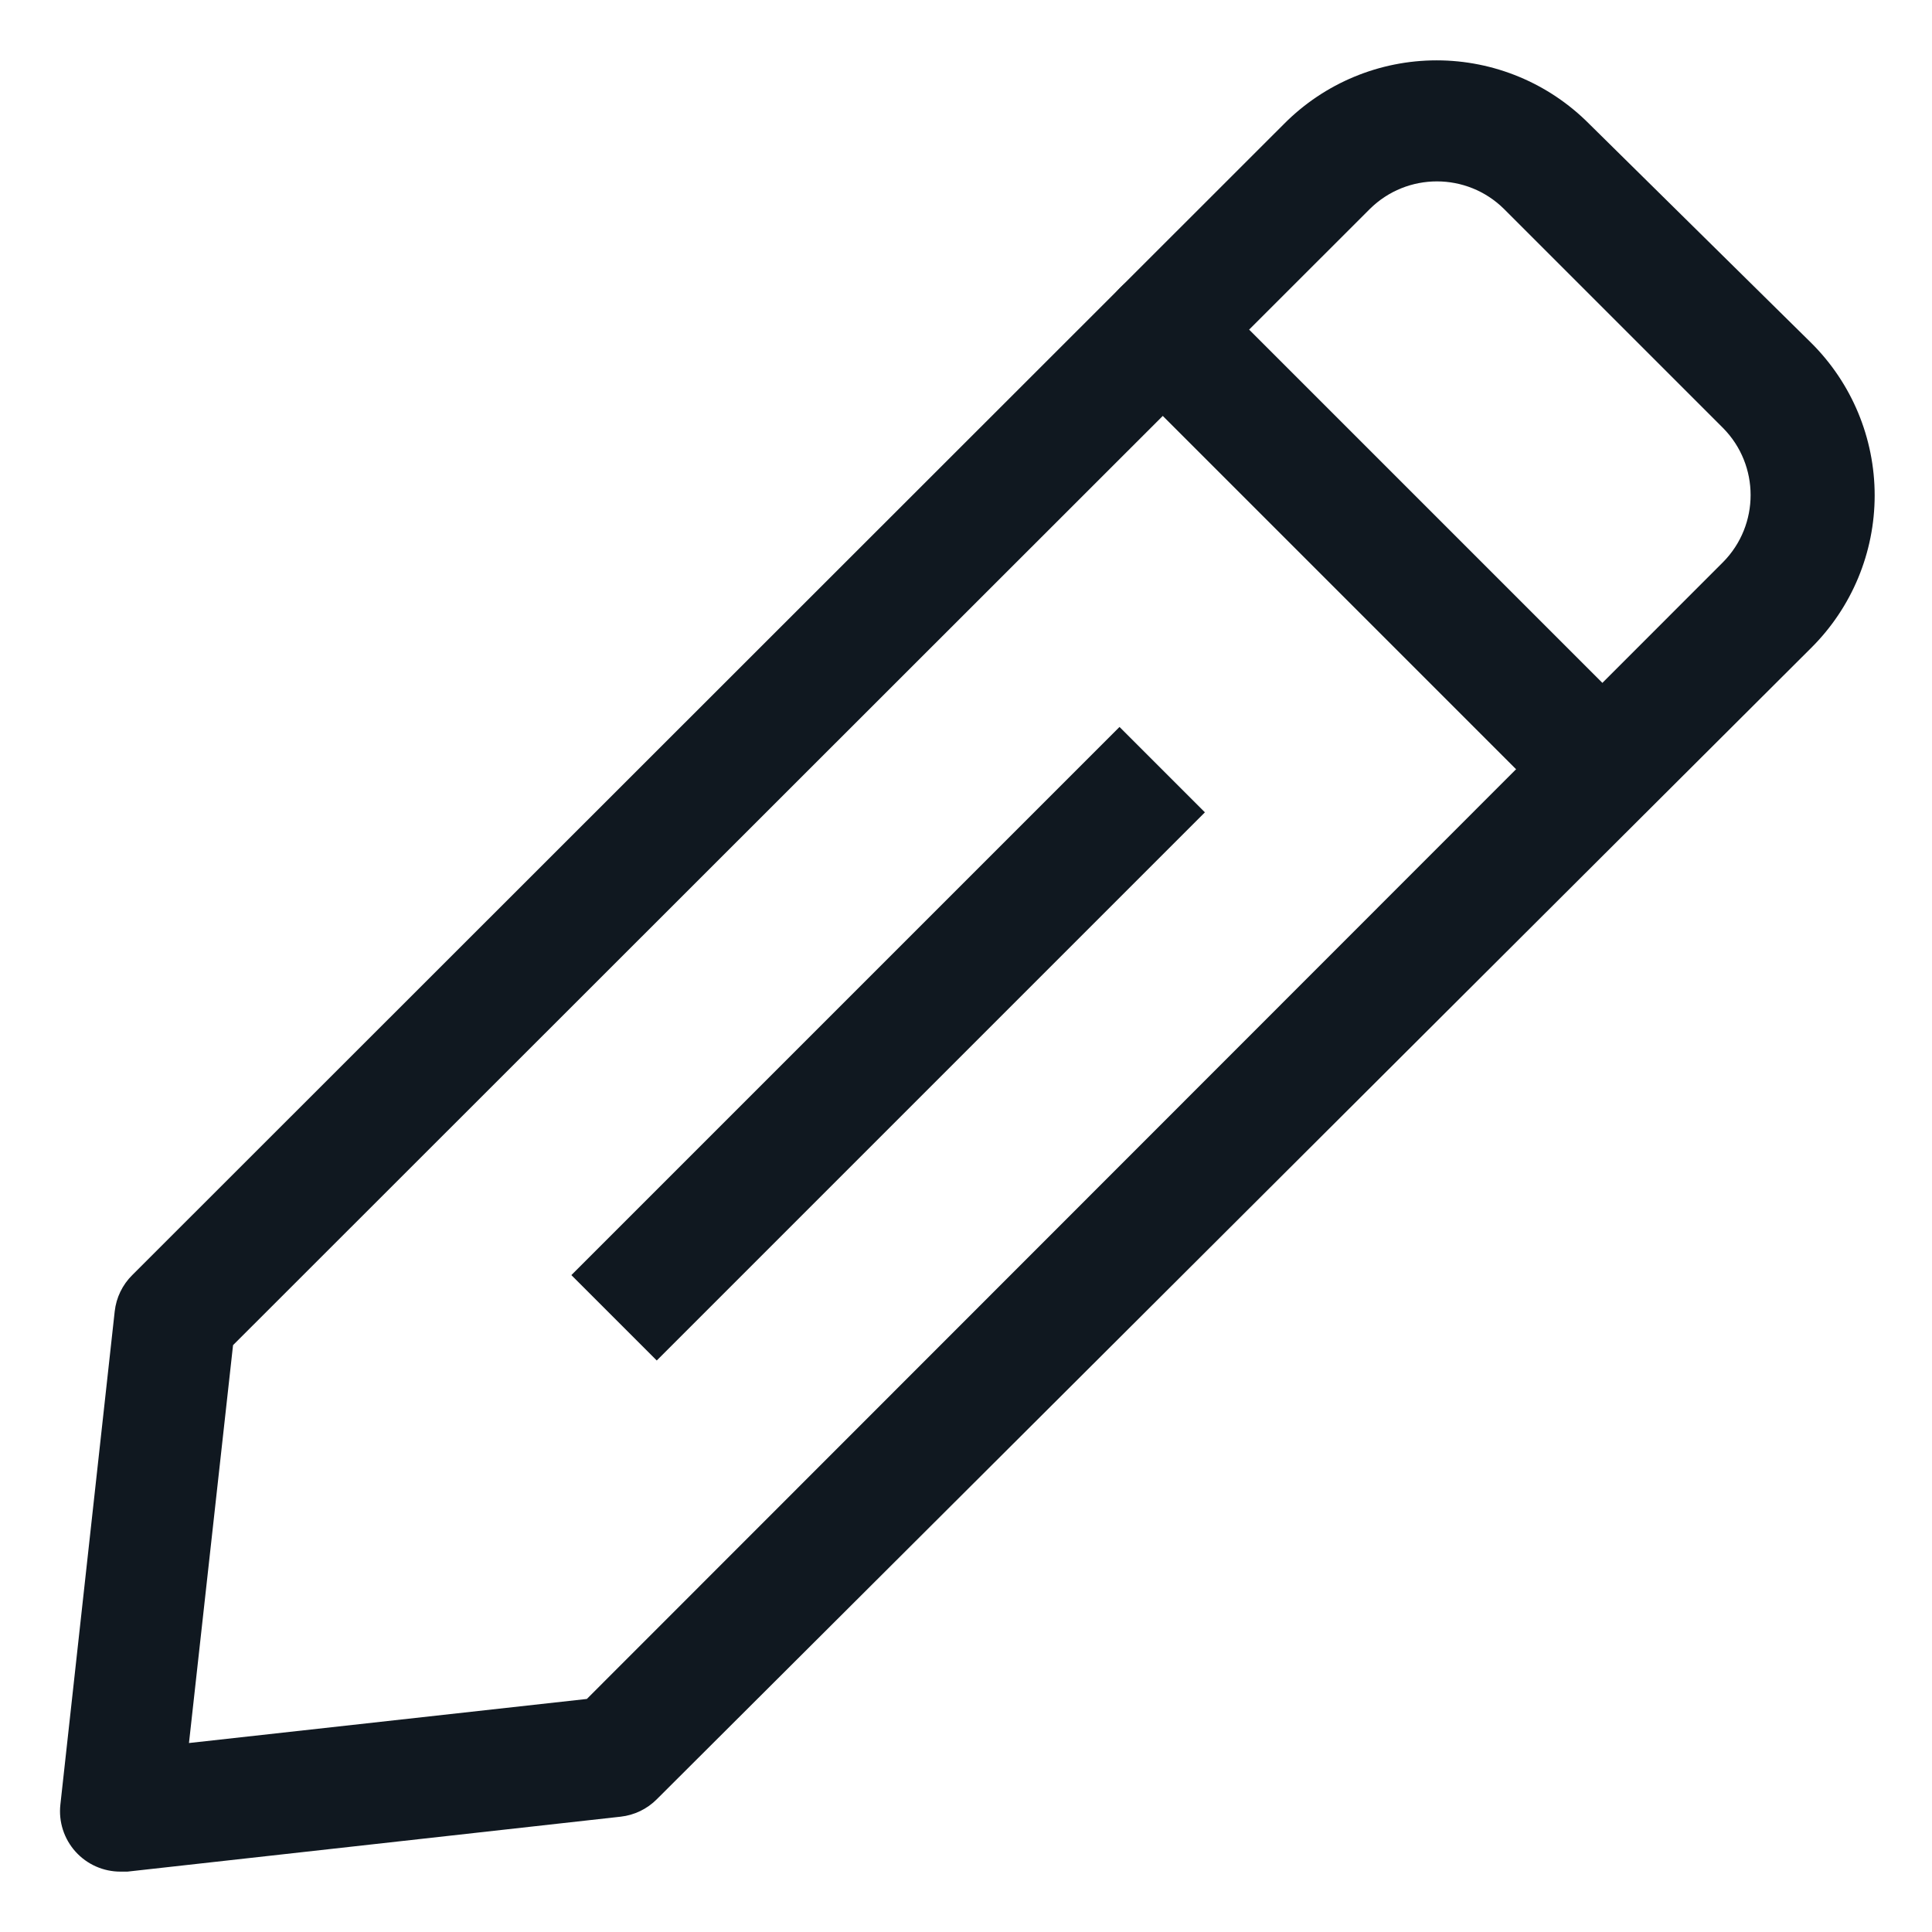
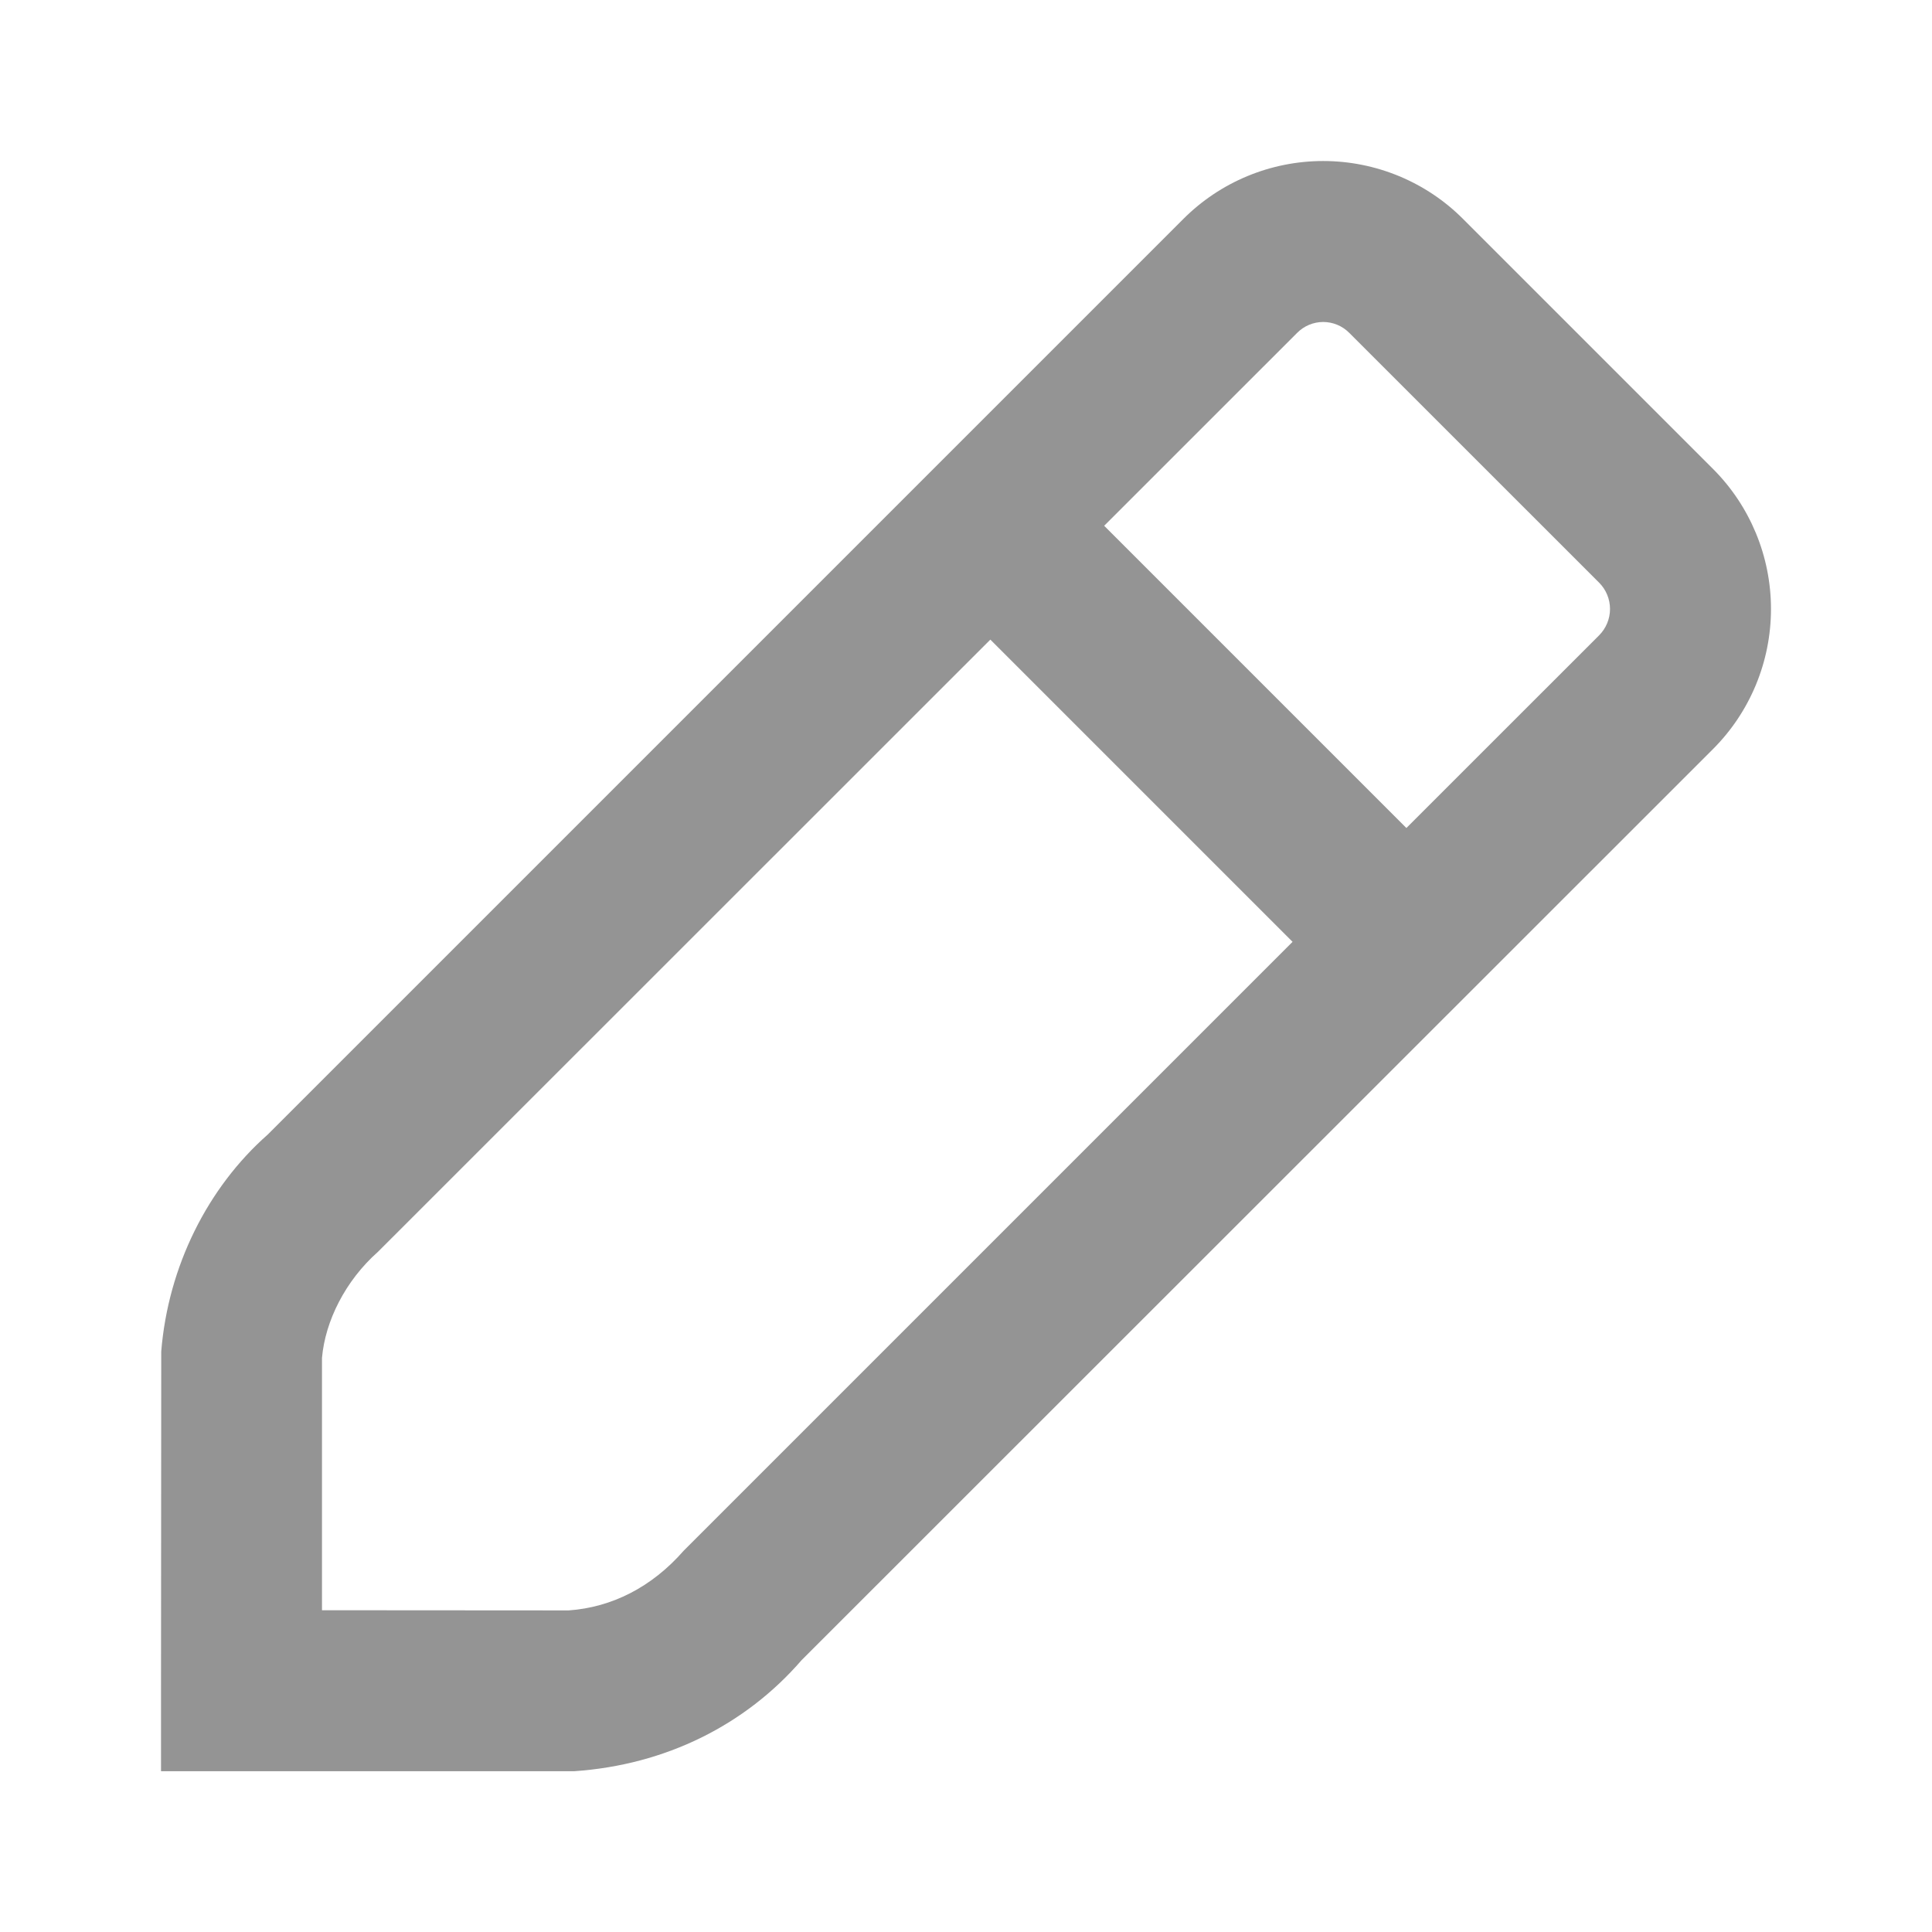
- <svg xmlns="http://www.w3.org/2000/svg" viewBox="0 0 32 32">
-   <defs>
-     <style>.cls-1{fill:#101820;}</style>
-   </defs>
-   <g data-name="Layer 18" id="Layer_18">
-     <path class="cls-1" d="M2,31a1,1,0,0,1-1-1.11l.9-8.17a1,1,0,0,1,.29-.6L21.27,2.05a3.56,3.56,0,0,1,5.05,0L30,5.68a3.56,3.56,0,0,1,0,5.05L10.88,29.8a1,1,0,0,1-.6.29L2.11,31Zm8.17-1.91h0ZM3.86,22.28l-.73,6.59,6.59-.73L28.54,9.31a1.58,1.58,0,0,0,0-2.22L24.91,3.46a1.58,1.58,0,0,0-2.22,0Z" />
-     <path class="cls-1" d="M26.52,13.74a1,1,0,0,1-.7-.29L18.55,6.18A1,1,0,0,1,20,4.77L27.23,12a1,1,0,0,1,0,1.41A1,1,0,0,1,26.52,13.74Z" />
-     <rect class="cls-1" height="2" transform="translate(-7.91 15.47) rotate(-45)" width="12.84" x="8.29" y="16.28" />
-   </g>
+ <svg xmlns="http://www.w3.org/2000/svg" width="35" height="35" viewBox="0 0 35 35" fill="none">
+   <path fill-rule="evenodd" clip-rule="evenodd" d="M23.971 2.917C24.926 2.917 25.841 3.298 26.51 3.972L31.032 8.494C31.705 9.167 32.083 10.08 32.083 11.032C32.083 11.985 31.705 12.898 31.032 13.571L14.521 30.076C13.503 31.251 12.059 31.973 10.405 32.087H2.917V30.628L2.921 24.482C3.046 22.944 3.761 21.514 4.851 20.553L21.431 3.973C22.103 3.297 23.017 2.917 23.971 2.917ZM10.302 29.174C11.081 29.119 11.806 28.756 12.388 28.09L23.416 17.062L17.941 11.587L6.848 22.677C6.258 23.199 5.892 23.93 5.833 24.599V29.171L10.302 29.174ZM20.003 9.525L25.478 15L28.97 11.509C29.096 11.382 29.167 11.211 29.167 11.032C29.167 10.854 29.096 10.682 28.97 10.556L24.443 6.03C24.318 5.904 24.148 5.833 23.971 5.833C23.794 5.833 23.624 5.904 23.499 6.03L20.003 9.525Z" fill="#949494" />
</svg>
